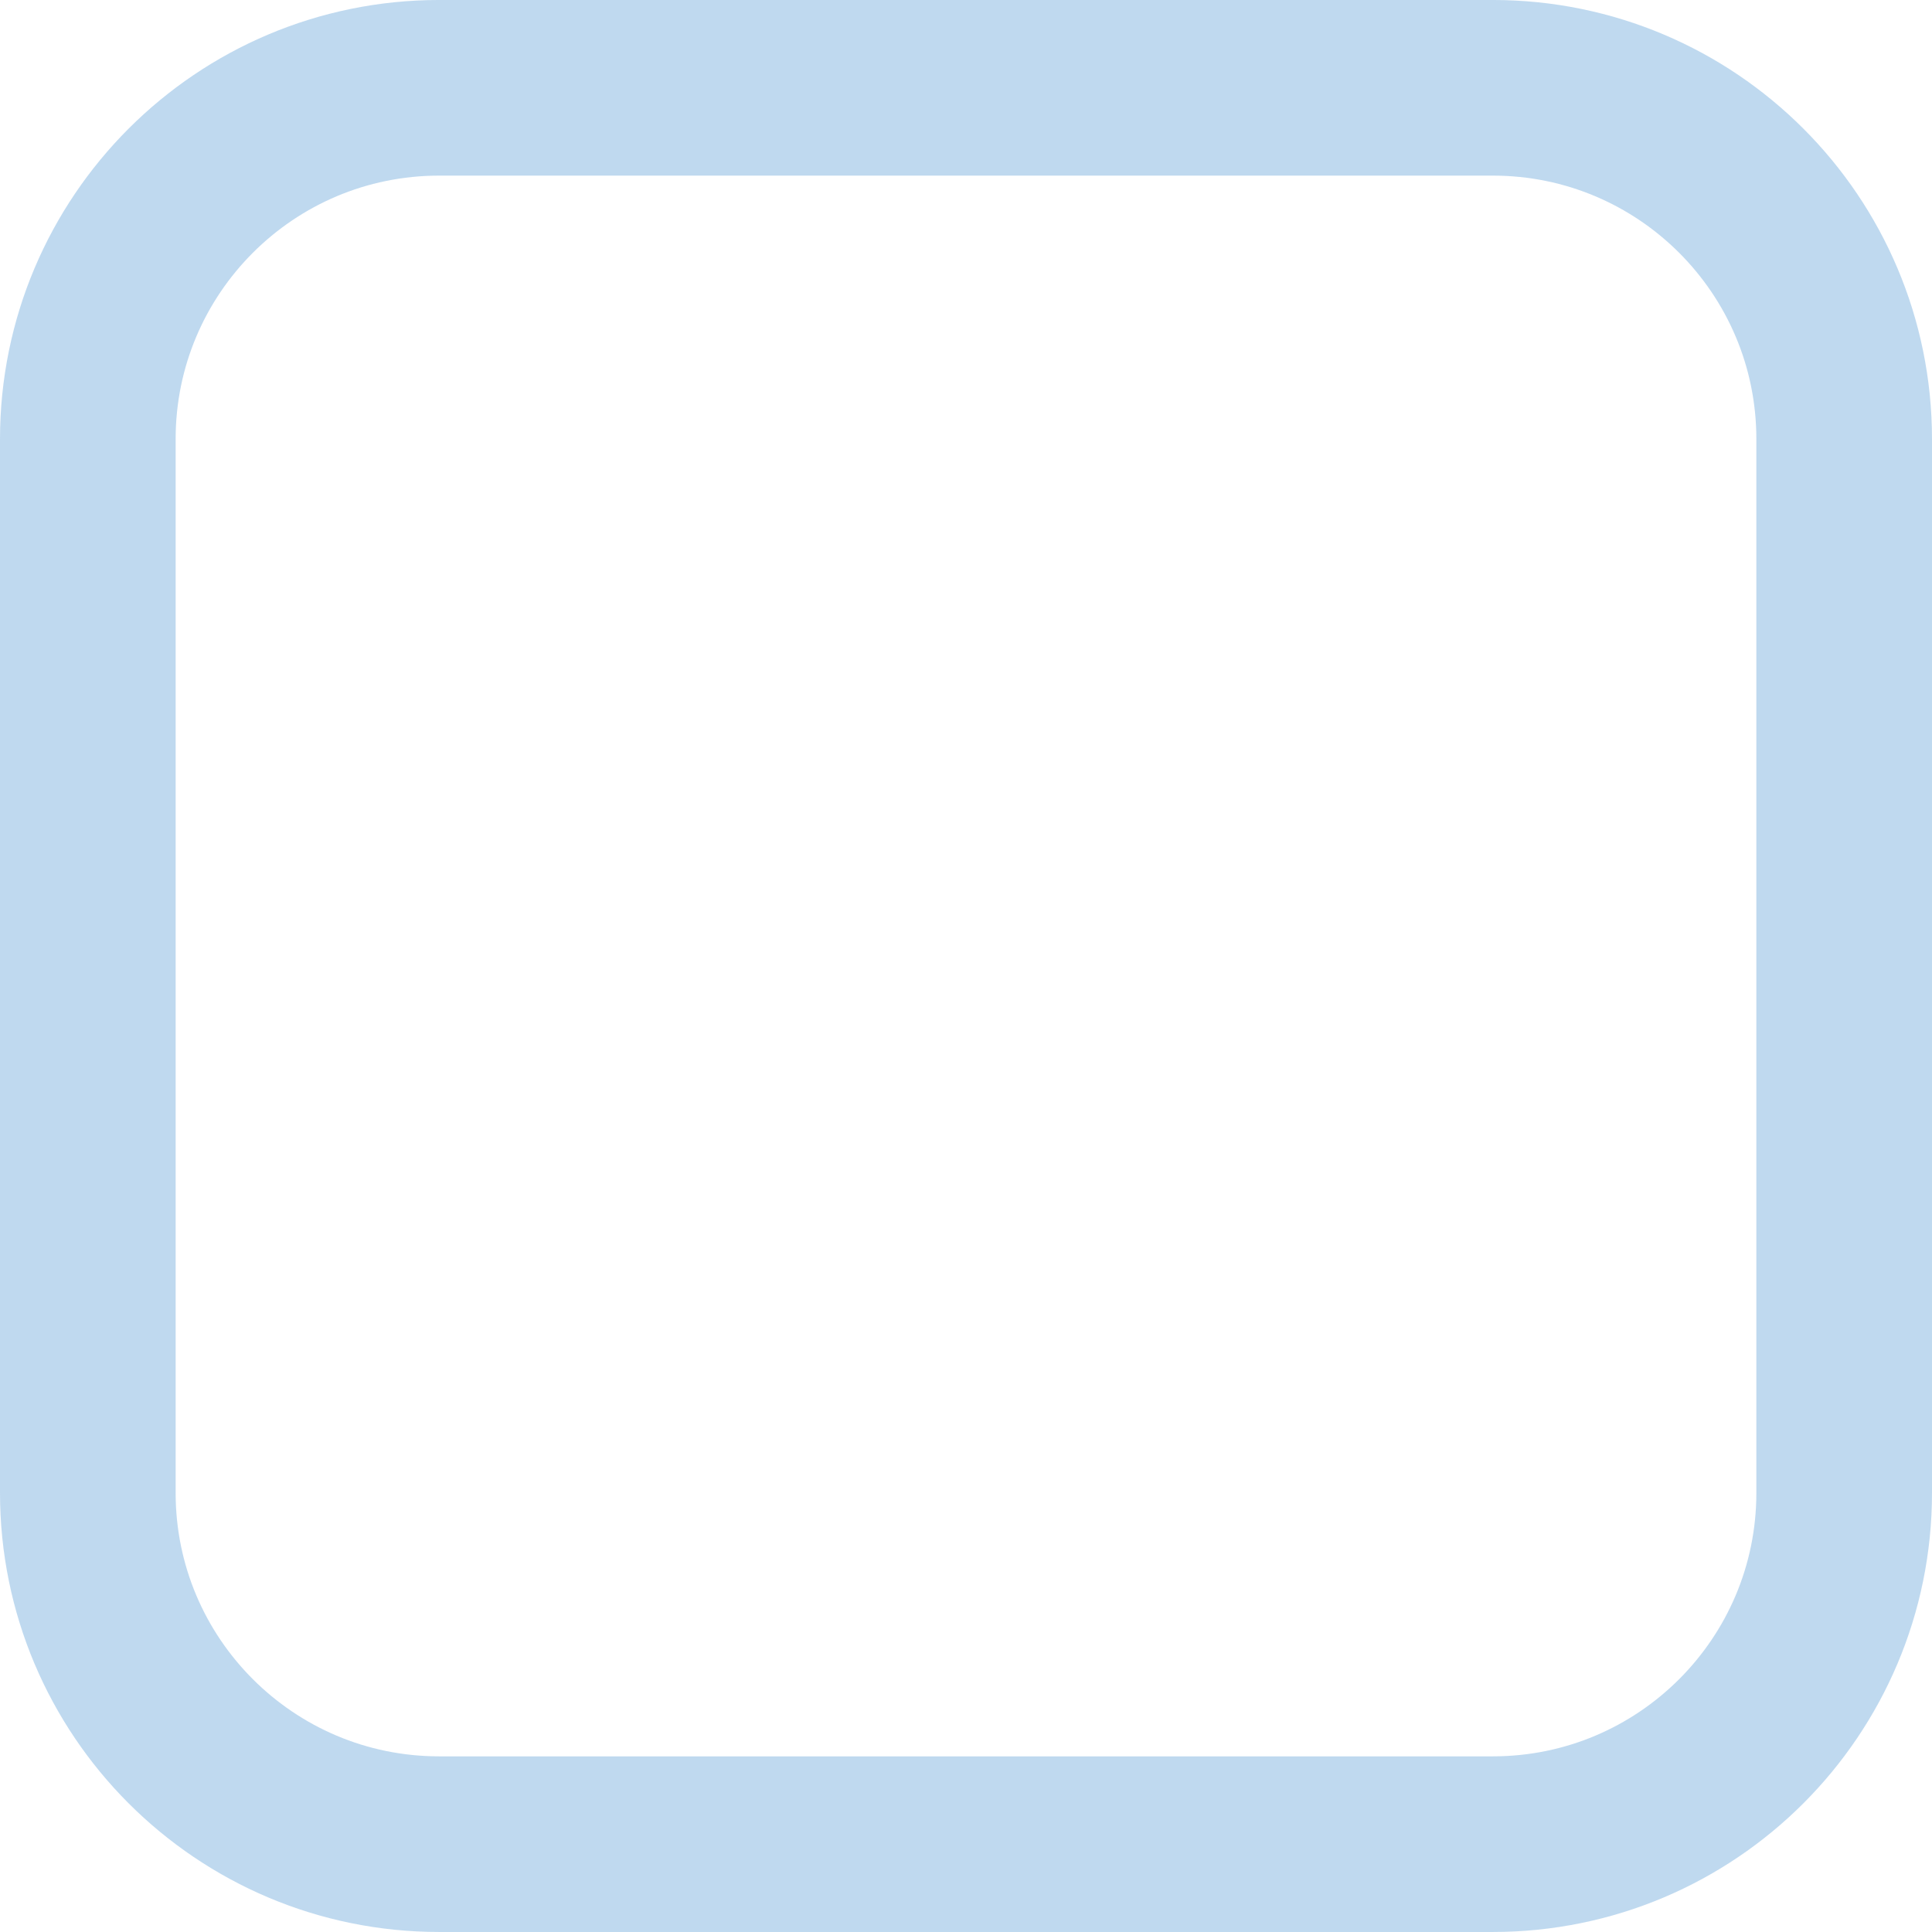
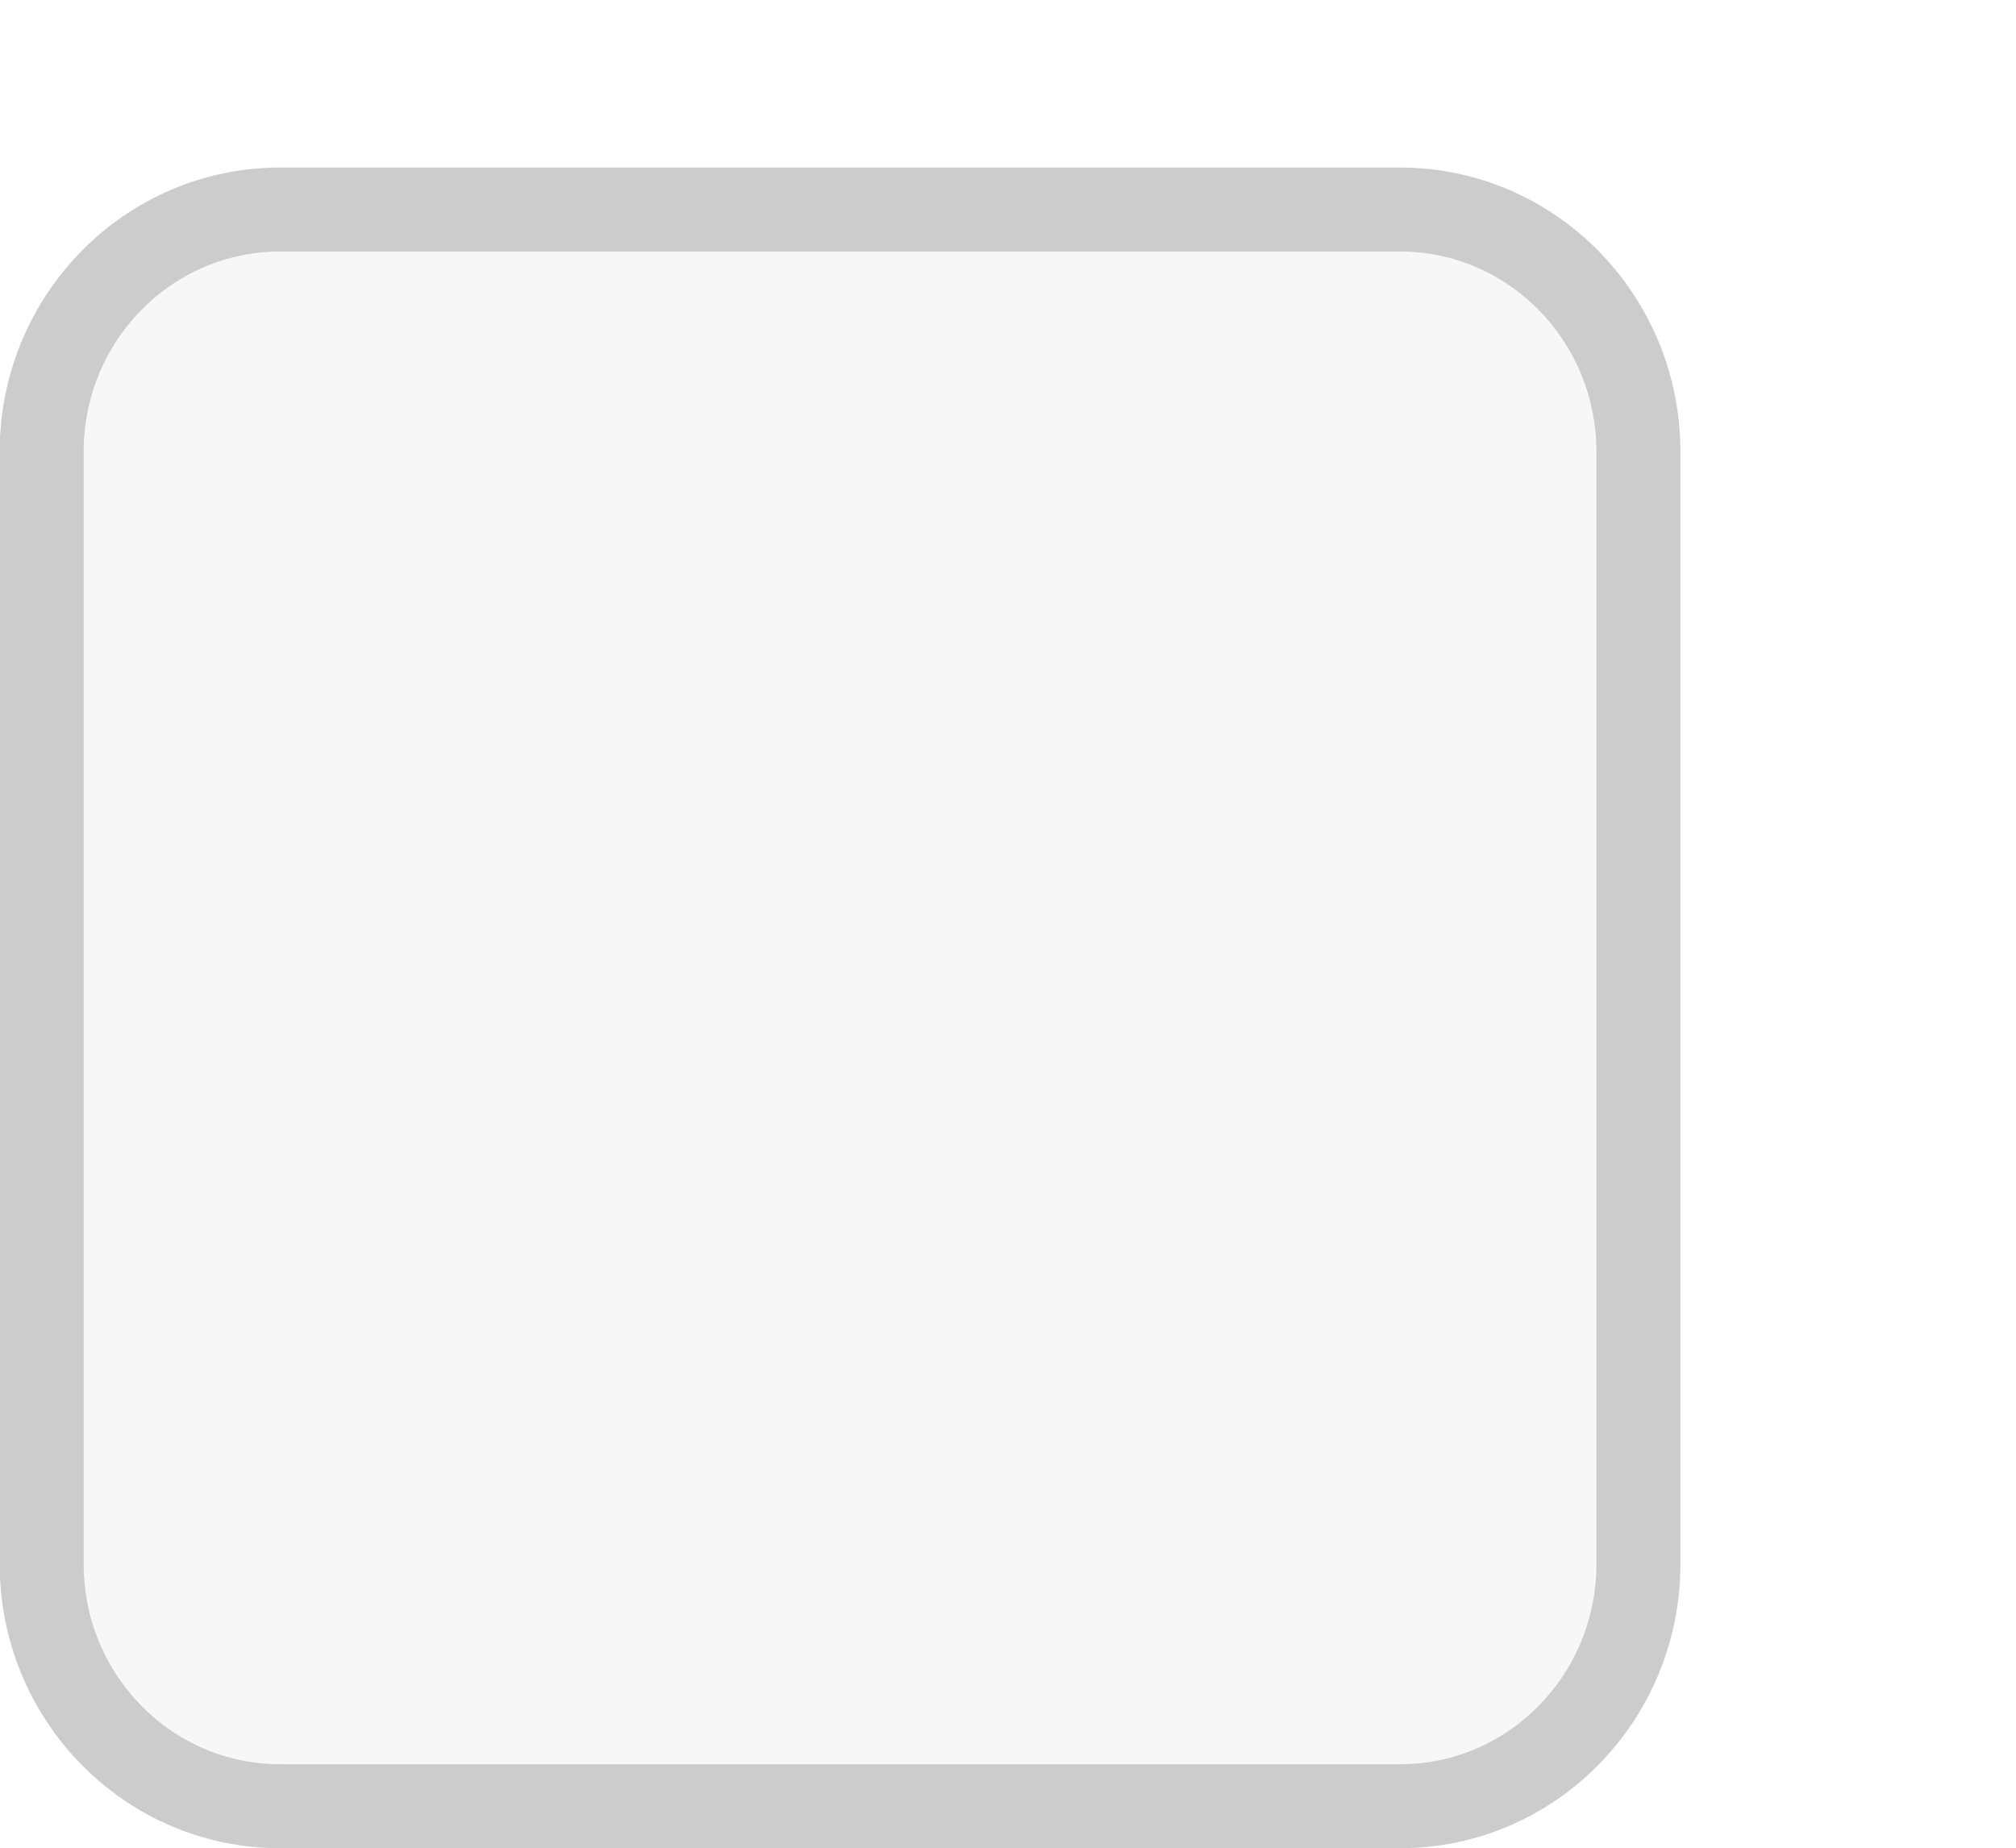
- <svg xmlns="http://www.w3.org/2000/svg" xmlns:ns2="http://www.openswatchbook.org/uri/2009/osb" xmlns:xlink="http://www.w3.org/1999/xlink" width="22" height="22" id="svg3199" version="1.1">
+ <svg xmlns="http://www.w3.org/2000/svg" xmlns:xlink="http://www.w3.org/1999/xlink" width="24" height="22" id="svg3199" version="1.1">
  <defs id="defs3201">
-     <linearGradient id="linearGradient15404">
-       <stop id="stop15406" offset="0" style="stop-color:#515151;stop-opacity:1" />
-       <stop id="stop15408" offset="1" style="stop-color:#292929;stop-opacity:1" />
-     </linearGradient>
-     <linearGradient xlink:href="#linearGradient5872-5-1" id="linearGradient5891-0-4" gradientUnits="userSpaceOnUse" x1="205.841" y1="246.709" x2="206.748" y2="231.241" />
-     <linearGradient id="linearGradient5872-5-1">
-       <stop style="stop-color:#0b2e52;stop-opacity:1" offset="0" id="stop5874-4-4" />
-       <stop style="stop-color:#1862af;stop-opacity:1" offset="1" id="stop5876-0-5" />
-     </linearGradient>
-     <linearGradient y2="-388.73" x2="-93.031" y1="-396.347" x1="-93.031" gradientTransform="matrix(1.591837,0,0,0.8571429,-256.5612,59.68542)" gradientUnits="userSpaceOnUse" id="linearGradient14219" xlink:href="#linearGradient15404" />
    <linearGradient id="linearGradient10013-4-63-6">
      <stop style="stop-color:#333333;stop-opacity:1;" offset="0" id="stop10015-2-76-1" />
      <stop style="stop-color:#292929;stop-opacity:1" offset="1" id="stop10017-46-15-8" />
    </linearGradient>
    <linearGradient id="linearGradient10597-5">
      <stop style="stop-color:#16191a;stop-opacity:1;" offset="0" id="stop10599-2" />
      <stop style="stop-color:#2b3133;stop-opacity:1" offset="1" id="stop10601-5" />
    </linearGradient>
    <linearGradient y2="-322.164" x2="921.225" y1="-330.051" x1="921.328" gradientTransform="matrix(1.591837,0,0,0.8571429,-1456.546,275.4519)" gradientUnits="userSpaceOnUse" id="linearGradient15374" xlink:href="#linearGradient10013-4-63-6" />
    <linearGradient gradientTransform="translate(-1199.985,216.3805)" y2="-227.08" x2="1203.918" y1="-217.567" x1="1203.918" gradientUnits="userSpaceOnUse" id="linearGradient15376" xlink:href="#linearGradient10597-5" />
    <linearGradient id="linearGradient5581-5-2-4-6-8-7-35-8">
      <stop id="stop5583-0-92-8-0-7-6-5-1" offset="0" style="stop-color:#454c4c;stop-opacity:1;" />
      <stop style="stop-color:#393f3f;stop-opacity:1;" offset="0.4" id="stop5585-4-7-2-7-9-9-92-0" />
      <stop id="stop5587-6-7-2-0-3-1-21-5" offset="1" style="stop-color:#2d3232;stop-opacity:1;" />
    </linearGradient>
-     <linearGradient ns2:paint="solid" id="linearGradient19282" gradientTransform="matrix(-2.736579,0.2820293,-0.1890831,-0.9998832,239.5401,-879.4556)">
-       <stop style="stop-color:#666666;stop-opacity:1;" offset="0" id="stop19284" />
-     </linearGradient>
  </defs>
  <g id="layer1" transform="translate(-342.5,-521.3622)">
-     <rect style="opacity:1;fill:none;fill-opacity:1;stroke:#0068bf;stroke-width:2;stroke-miterlimit:4;stroke-dasharray:none;stroke-opacity:0.251" id="rect847" width="20" height="20" x="343.5" y="522.362" ry="4.001" />
+     <rect ry="2.884" style="color:#000000;display:inline;overflow:visible;visibility:visible;fill:#f7f7f7;fill-opacity:1;stroke:#cccccc;stroke-width:1;stroke-linecap:butt;stroke-linejoin:round;stroke-miterlimit:4;stroke-dasharray:none;stroke-dashoffset:0;stroke-opacity:1;marker:none;enable-background:accumulate" id="rect11803" width="19.009" height="19.011" x="342.996" y="523.857" rx="2.838" />
+     <rect style="color:#000000;fill:none;stroke:none;stroke-width:2;marker:none;visibility:visible;display:inline;overflow:visible;enable-background:accumulate" id="rect17347" width="21.944" height="21.944" x="342.299" y="521.584" />
  </g>
</svg>
